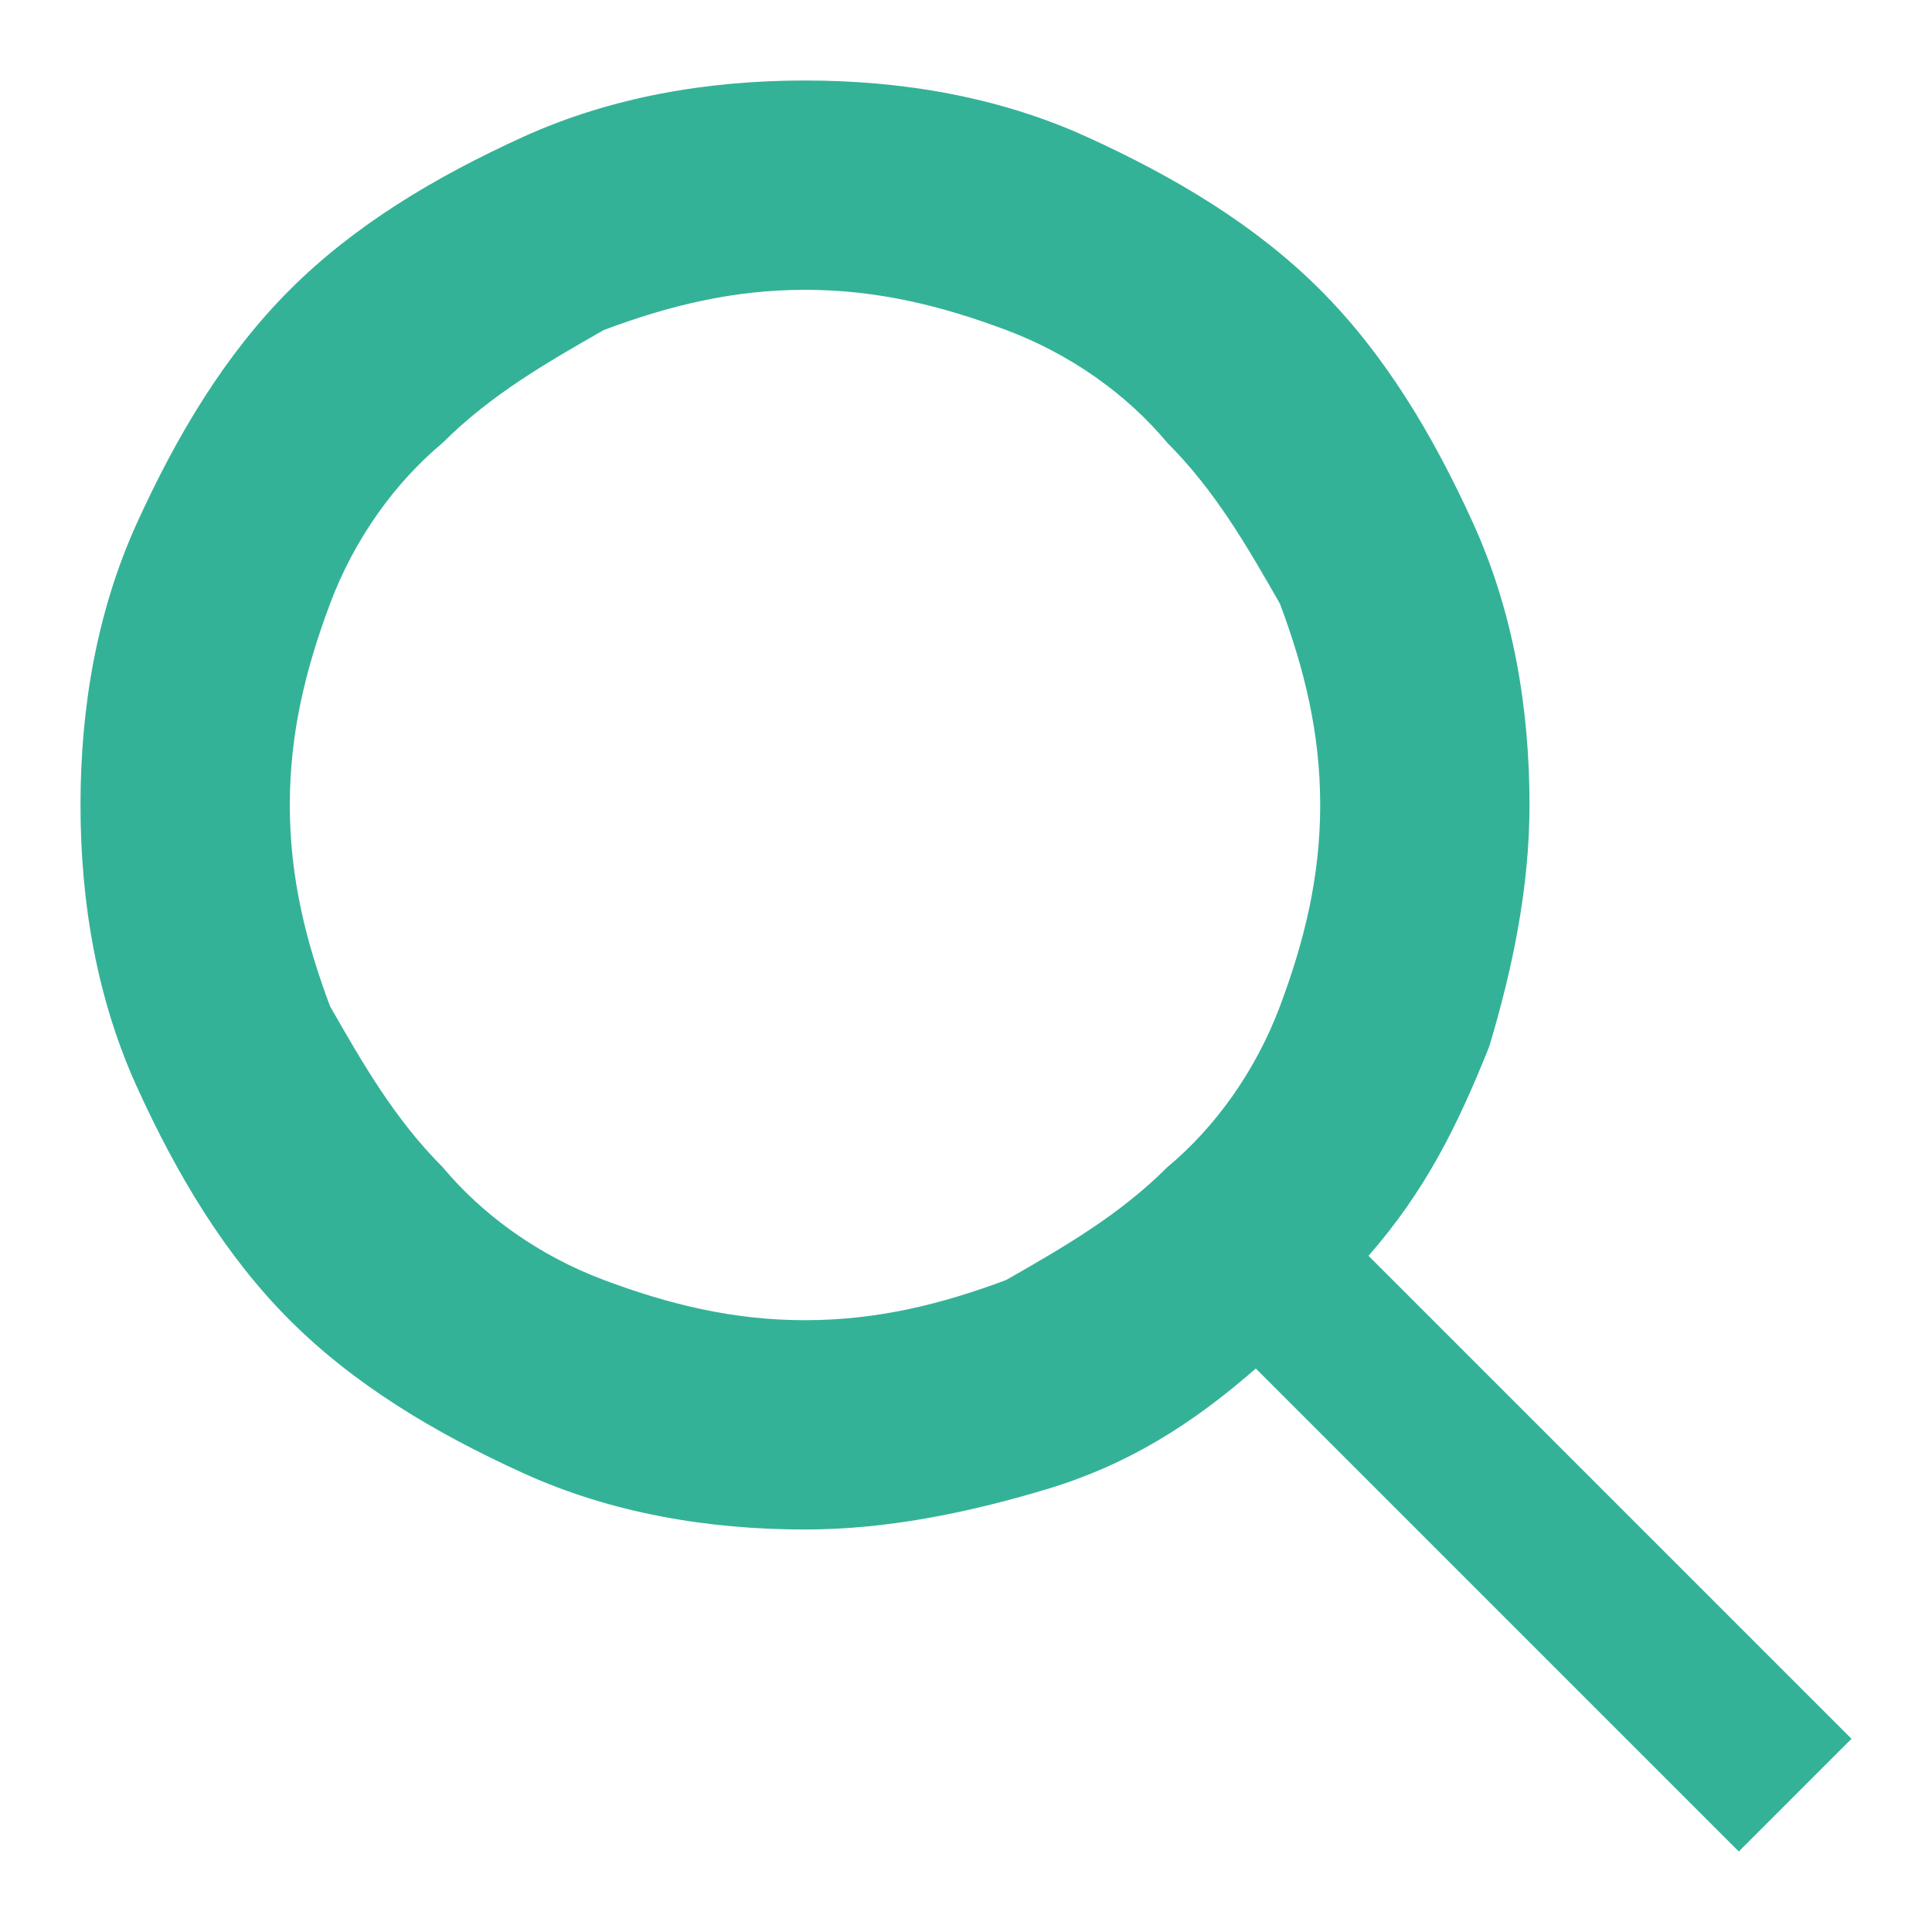
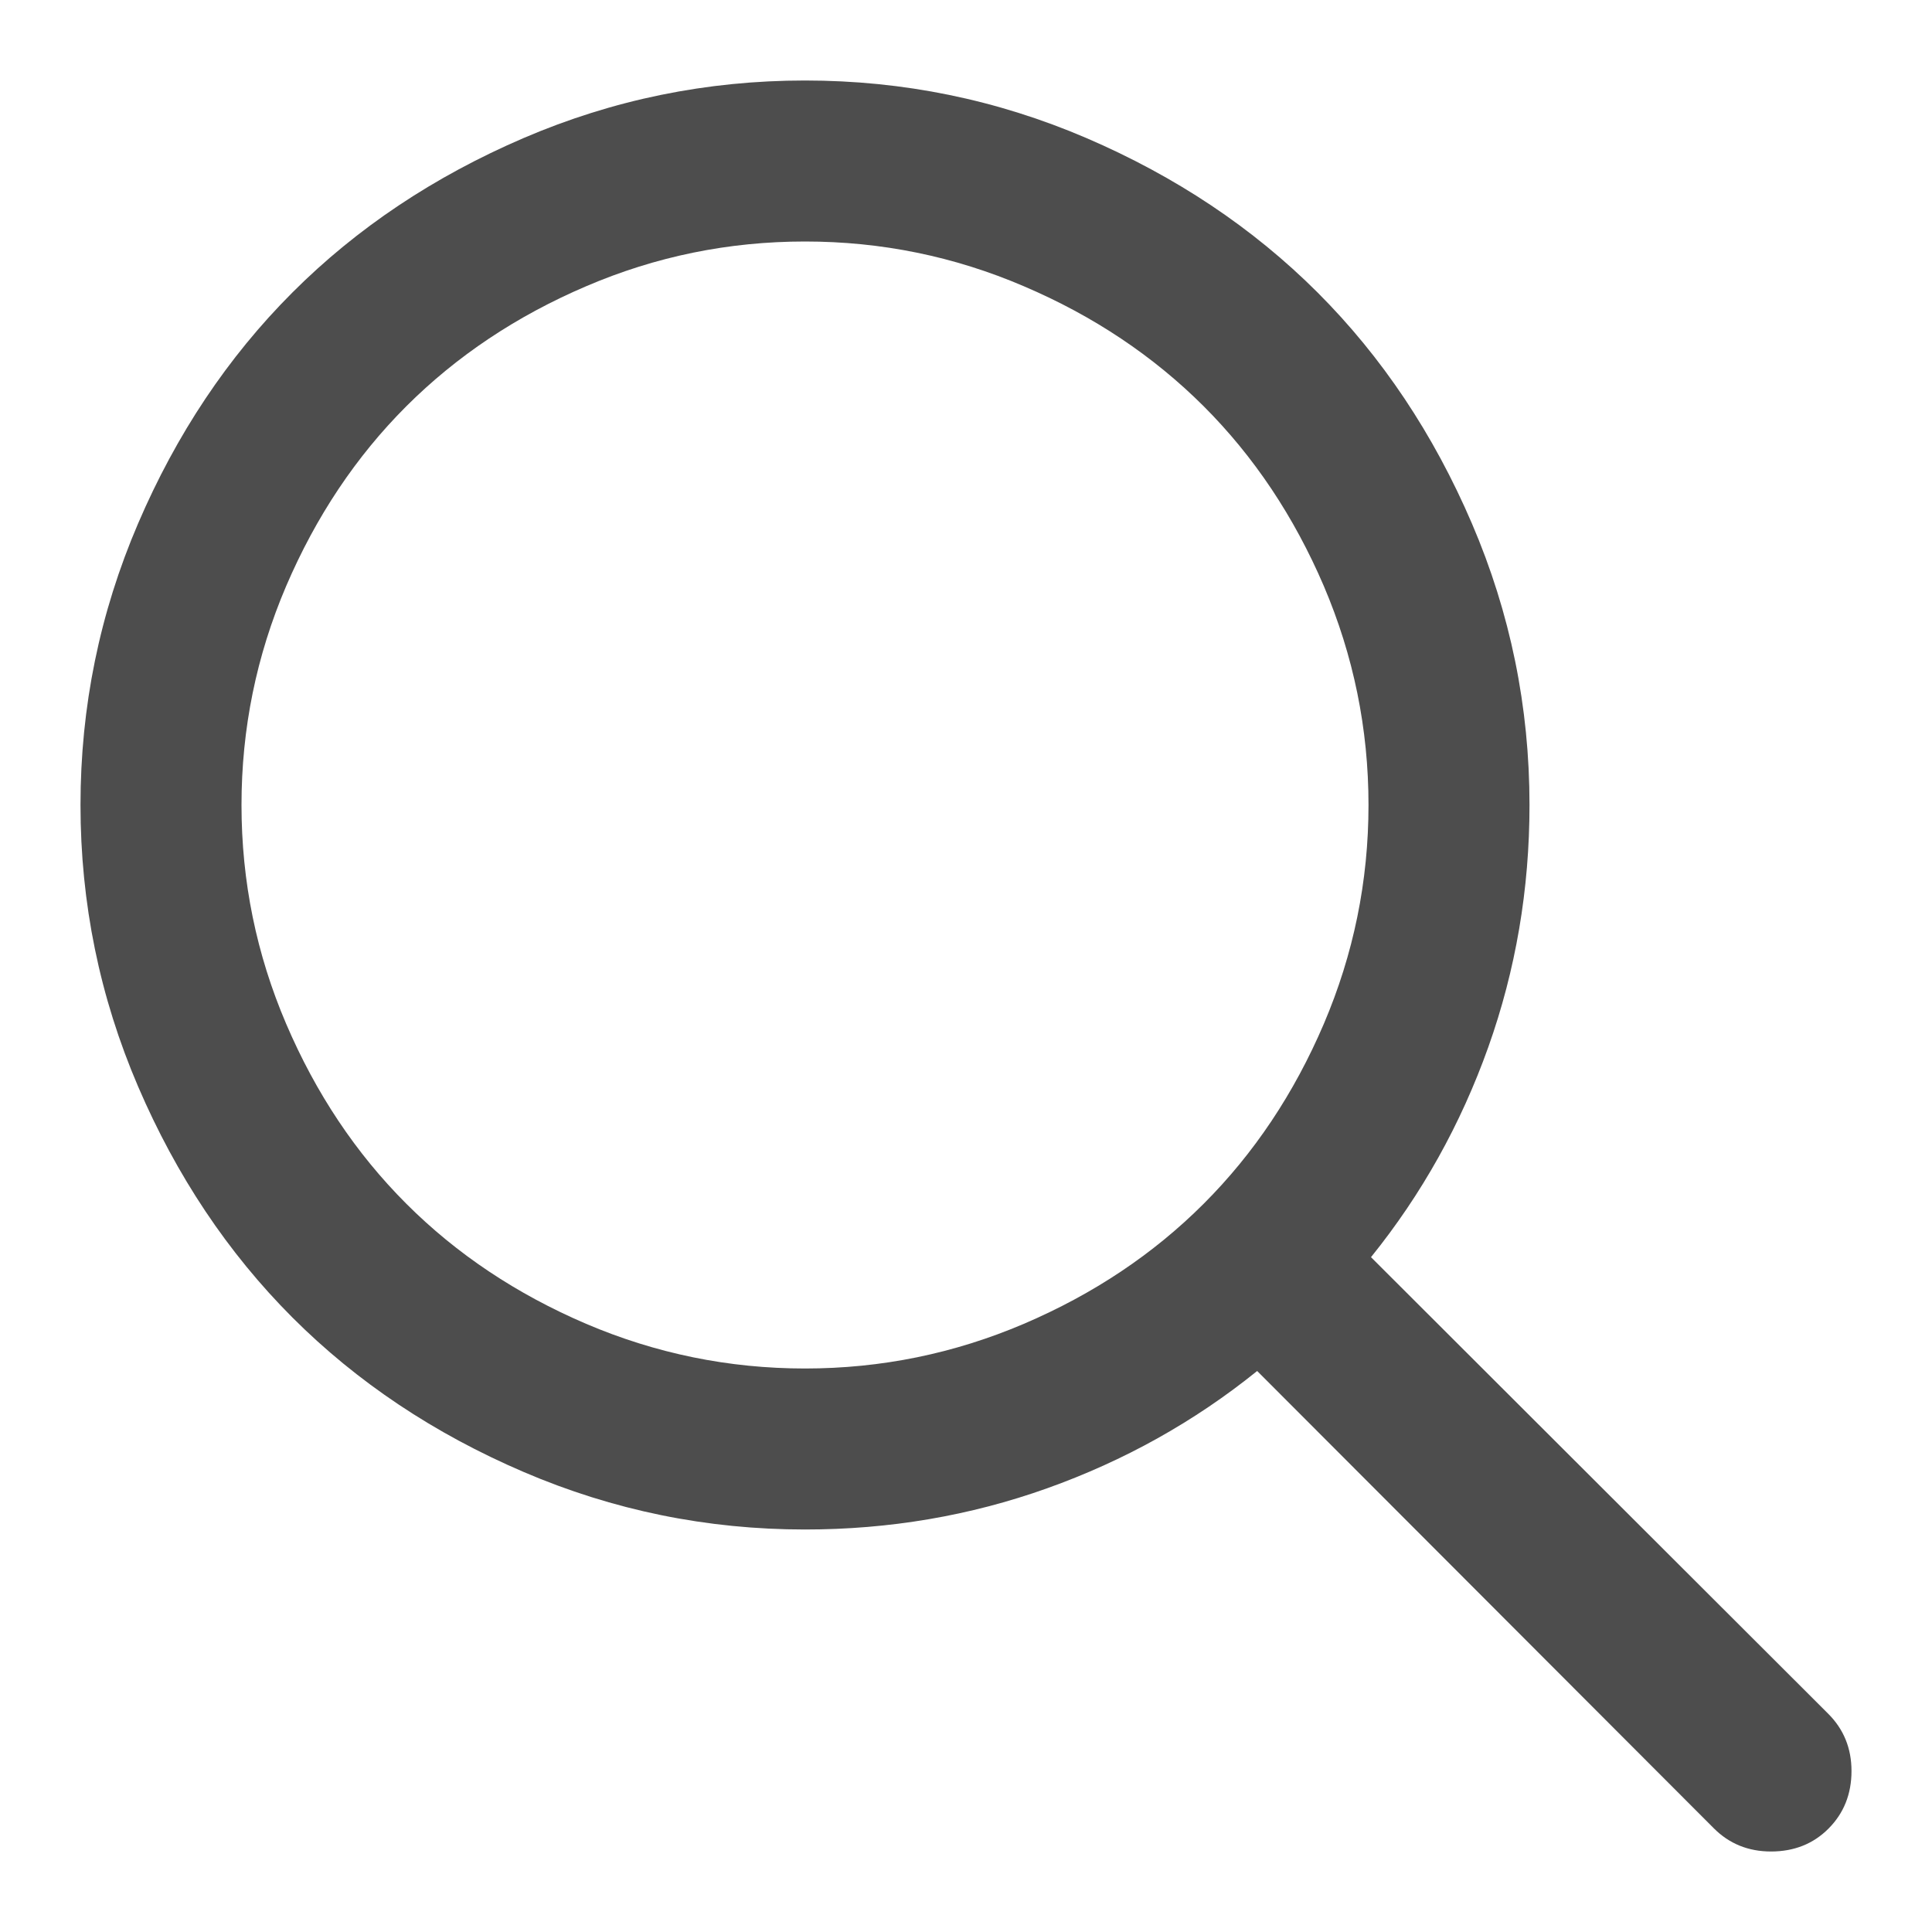
- <svg xmlns="http://www.w3.org/2000/svg" version="1.1" id="Layer_1" x="0px" y="0px" viewBox="5 -7 24 24" style="enable-background:new 5 -7 24 24;" xml:space="preserve">
-   <style type="text/css">
- 	.st0{fill:#34B297;}
- </style>
-   <path class="st0" d="M22,8.6C22.7,7.8,23.1,7,23.5,6C23.8,5,24,4,24,3c0-1.2-0.2-2.4-0.7-3.5c-0.5-1.1-1.1-2.1-1.9-2.9  c-0.8-0.8-1.8-1.4-2.9-1.9C17.4-5.8,16.2-6,15-6s-2.4,0.2-3.5,0.7c-1.1,0.5-2.1,1.1-2.9,1.9S7.2-1.6,6.7-0.5C6.2,0.6,6,1.8,6,3  s0.2,2.4,0.7,3.5c0.5,1.1,1.1,2.1,1.9,2.9c0.8,0.8,1.8,1.4,2.9,1.9c1.1,0.5,2.3,0.7,3.5,0.7c1,0,2-0.2,3-0.5c1-0.3,1.8-0.8,2.6-1.5  l6,6l1.4-1.4L22,8.6z M20.9,5.5c-0.3,0.8-0.8,1.5-1.4,2c-0.6,0.6-1.3,1-2,1.4c-0.8,0.3-1.6,0.5-2.5,0.5s-1.7-0.2-2.5-0.5  c-0.8-0.3-1.5-0.8-2-1.4c-0.6-0.6-1-1.3-1.4-2C8.8,4.7,8.6,3.9,8.6,3s0.2-1.7,0.5-2.5c0.3-0.8,0.8-1.5,1.4-2c0.6-0.6,1.3-1,2-1.4  c0.8-0.3,1.6-0.5,2.5-0.5s1.7,0.2,2.5,0.5c0.8,0.3,1.5,0.8,2,1.4c0.6,0.6,1,1.3,1.4,2c0.3,0.8,0.5,1.6,0.5,2.5S21.2,4.7,20.9,5.5z" />
+ <svg xmlns="http://www.w3.org/2000/svg" version="1.1" id="Layer_1" x="0px" y="0px" width="24px" height="24px" viewBox="0 0 24 24" enable-background="new 0 0 24 24" xml:space="preserve">
+   <path fill="#4D4D4D" d="M10,1c1.219,0,2.384,0.238,3.496,0.715c1.111,0.478,2.068,1.116,2.871,1.918  c0.802,0.802,1.441,1.759,1.918,2.871S19,8.781,19,10c0,1.047-0.171,2.05-0.512,3.008c-0.342,0.959-0.827,1.828-1.457,2.609  l5.68,5.672C22.904,21.482,23,21.719,23,22c0,0.287-0.096,0.525-0.285,0.715S22.287,23,22,23c-0.281,0-0.519-0.096-0.711-0.289  l-5.672-5.68c-0.781,0.63-1.651,1.115-2.609,1.457S11.047,19,10,19c-1.219,0-2.384-0.238-3.496-0.715  c-1.112-0.477-2.069-1.116-2.871-1.918c-0.802-0.803-1.441-1.76-1.918-2.871C1.238,12.384,1,11.219,1,10s0.238-2.384,0.715-3.496  c0.477-1.112,1.116-2.069,1.918-2.871c0.802-0.802,1.759-1.44,2.871-1.918C7.616,1.238,8.781,1,10,1z M10,3  C9.052,3,8.146,3.185,7.281,3.556C6.417,3.925,5.672,4.423,5.047,5.047C4.422,5.672,3.925,6.417,3.555,7.28  C3.185,8.146,3,9.052,3,10s0.185,1.854,0.555,2.719c0.37,0.865,0.867,1.609,1.492,2.234c0.625,0.625,1.37,1.122,2.234,1.492  C8.146,16.814,9.052,17,10,17s1.854-0.186,2.719-0.555c0.865-0.37,1.609-0.867,2.234-1.492s1.122-1.369,1.492-2.234  C16.814,11.854,17,10.948,17,10s-0.186-1.854-0.555-2.72c-0.37-0.863-0.867-1.608-1.492-2.233c-0.625-0.624-1.369-1.122-2.234-1.491  C11.854,3.185,10.948,3,10,3z" />
</svg>
